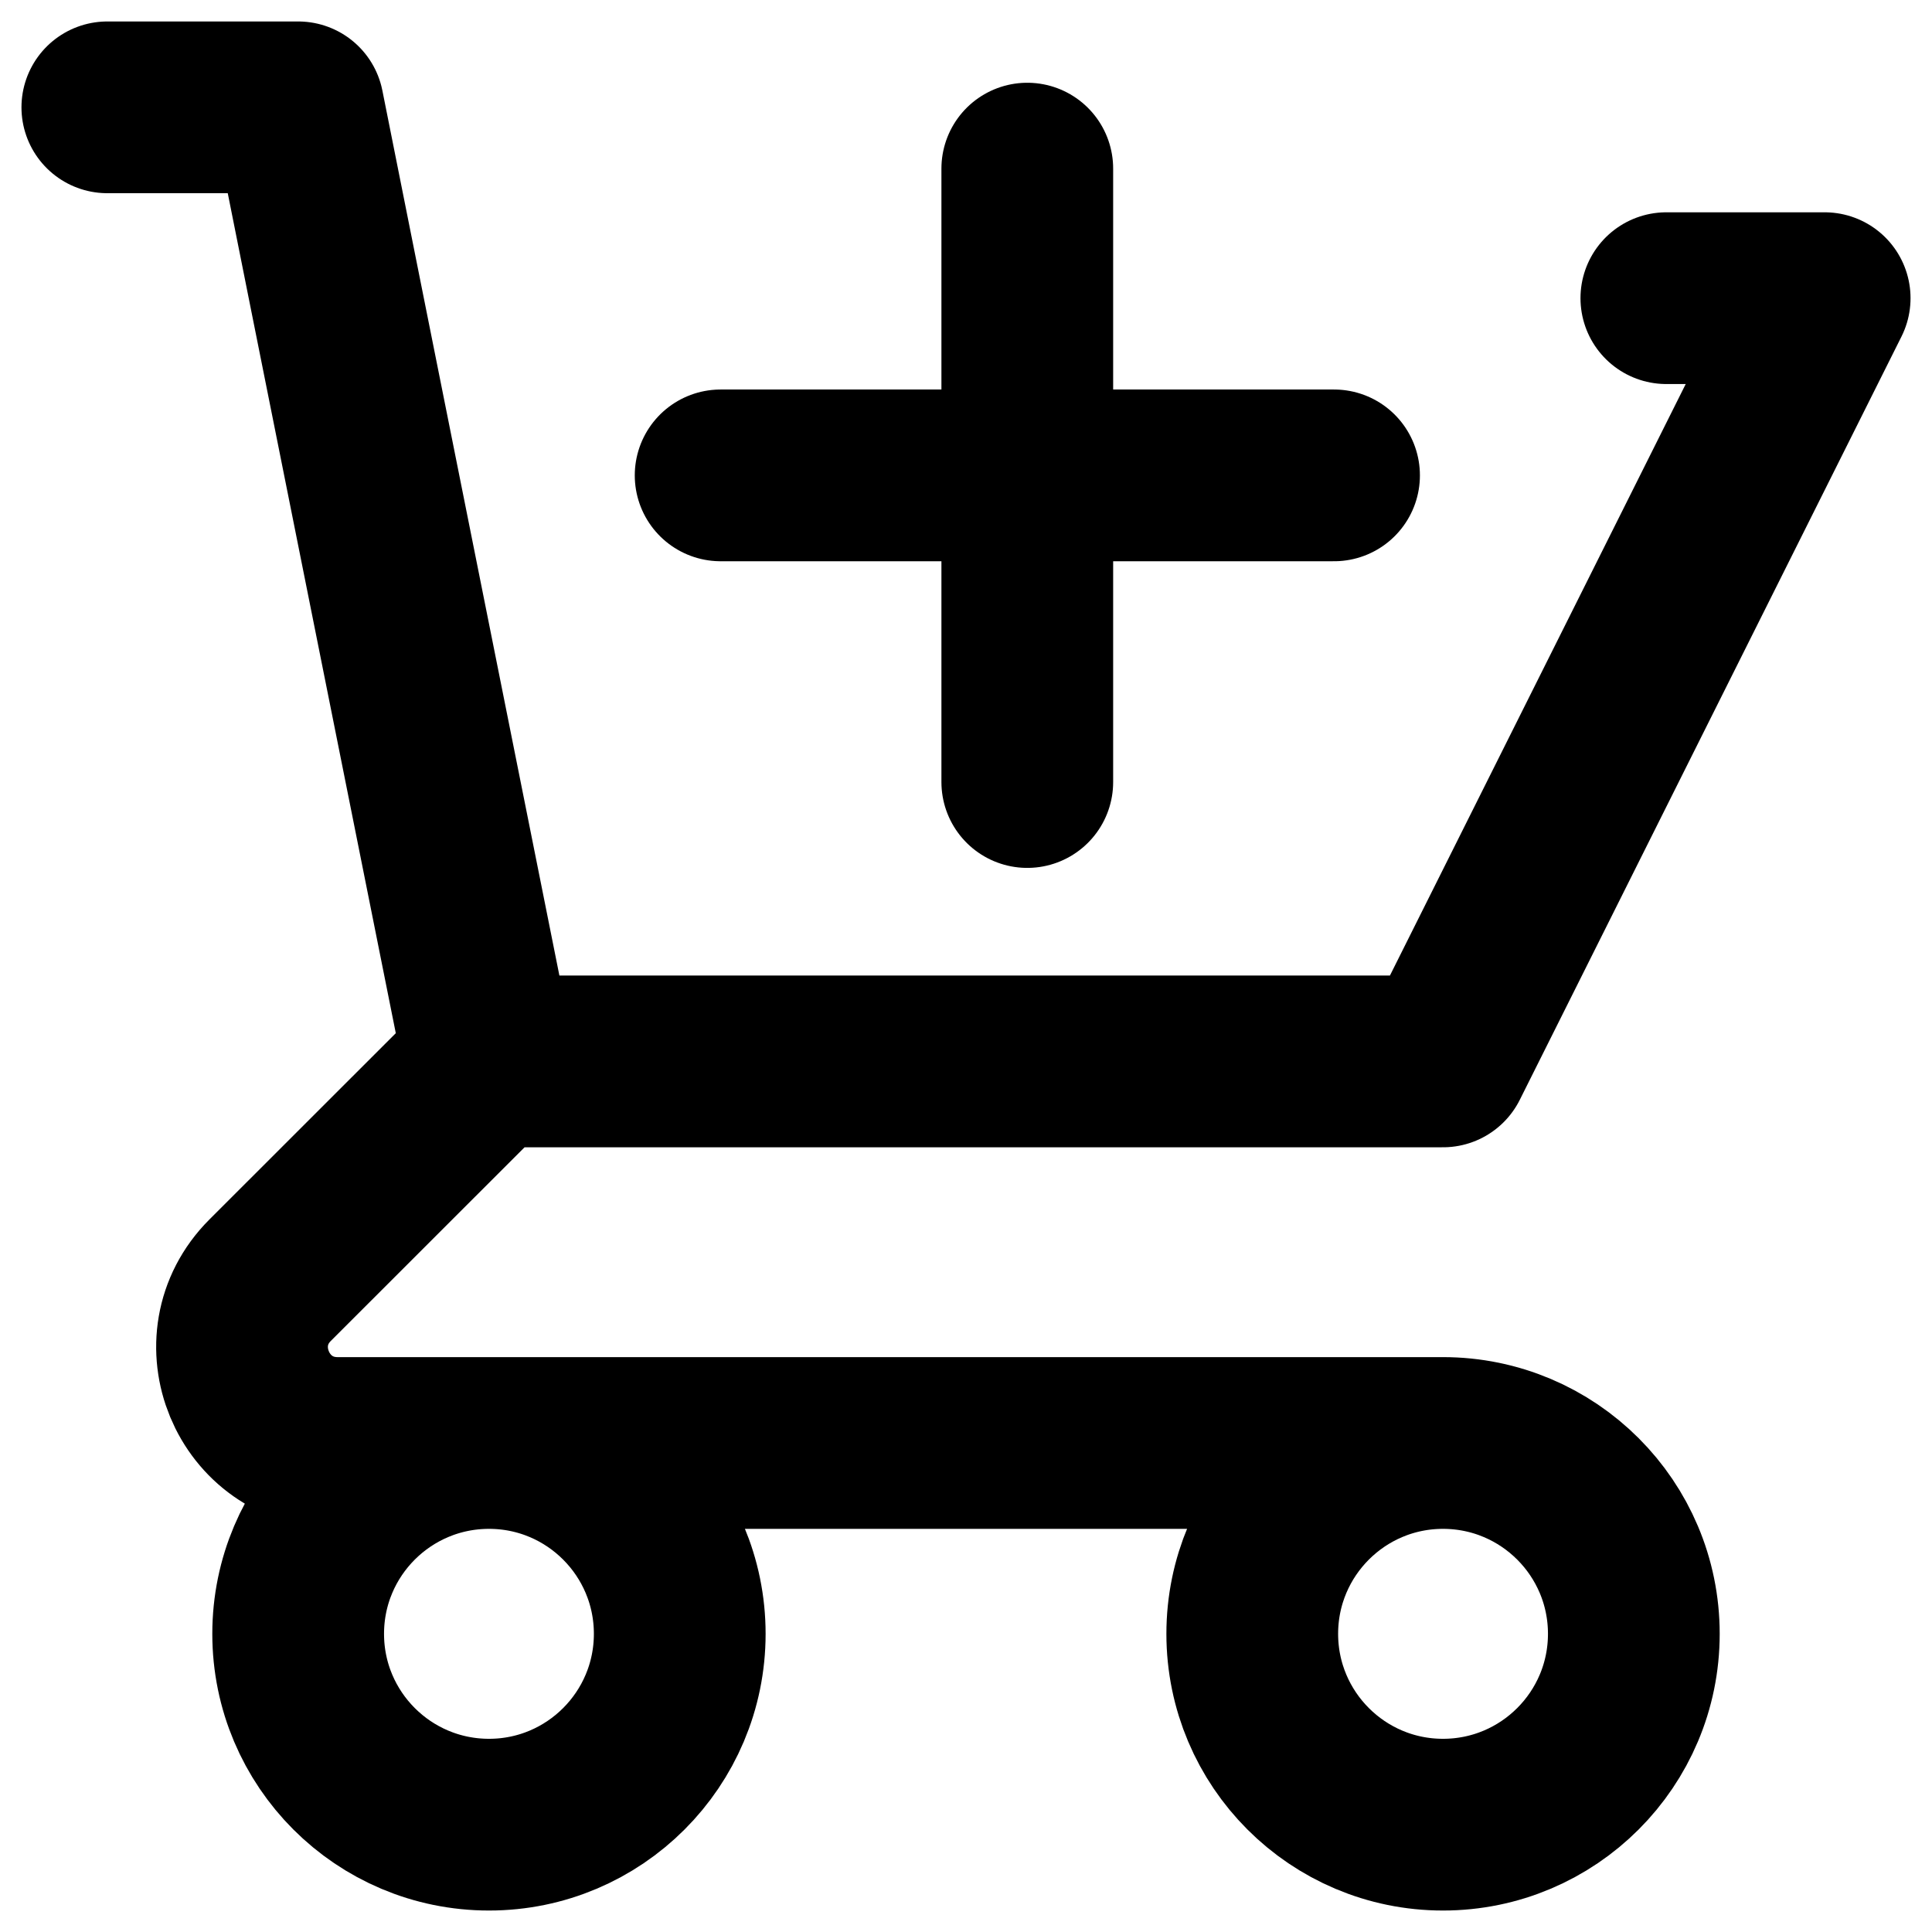
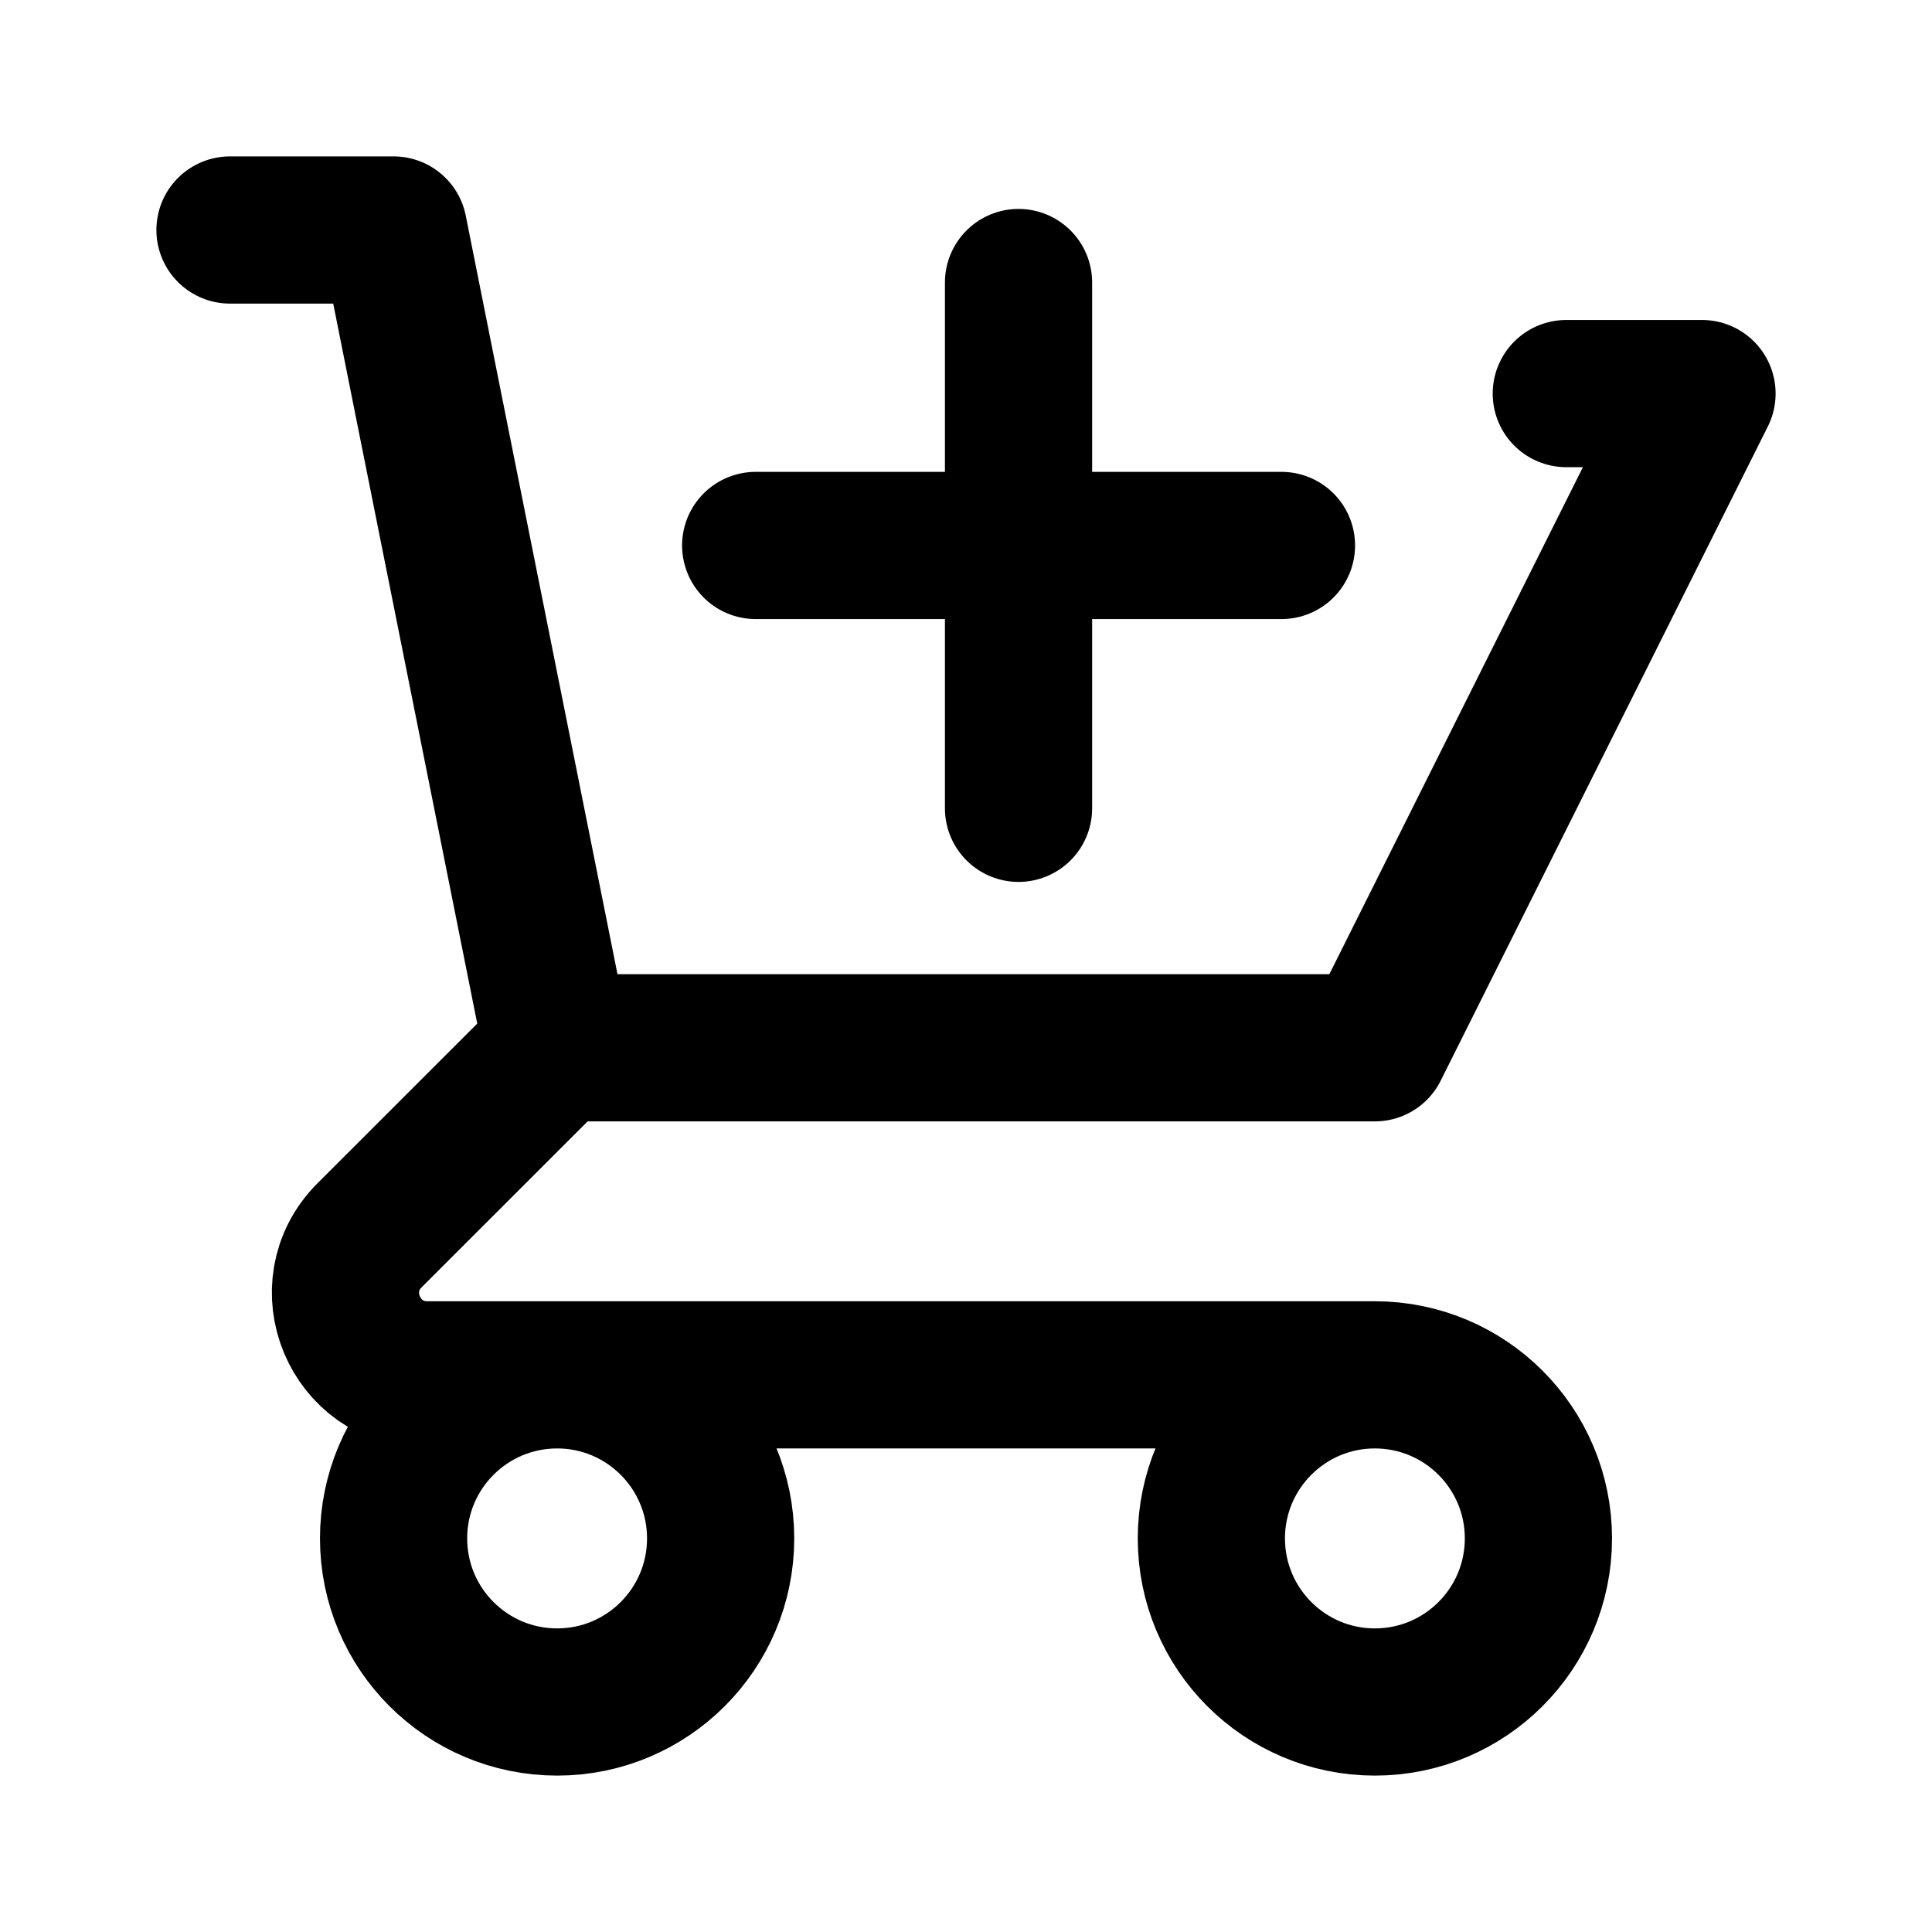
- <svg xmlns="http://www.w3.org/2000/svg" width="18" height="18" viewBox="0 0 18 18">
-   <path fill="none" stroke="#000" stroke-linecap="round" stroke-linejoin="round" stroke-width="1.6" d="M1,1 L2.778,1 L3.133,2.778 M4.556,9.889 L13.444,9.889 L17,2.778 L15.525,2.778 M4.556,9.889 L3.133,2.778 M4.556,9.889 L2.517,11.927 C1.957,12.487 2.354,13.444 3.146,13.444 L13.444,13.444 M13.444,13.444 C12.463,13.444 11.667,14.24 11.667,15.222 C11.667,16.204 12.463,17 13.444,17 C14.426,17 15.222,16.204 15.222,15.222 C15.222,14.24 14.426,13.444 13.444,13.444 Z M6.333,15.222 C6.333,16.204 5.537,17 4.556,17 C3.574,17 2.778,16.204 2.778,15.222 C2.778,14.24 3.574,13.444 4.556,13.444 C5.537,13.444 6.333,14.24 6.333,15.222 Z M9.571,1.571 L9.571,7.286 M12.429,4.429 L6.714,4.429" />
+ <svg xmlns="http://www.w3.org/2000/svg" width="21" height="21" viewBox="0 0 21 21">
+   <g fill="none" fill-rule="evenodd">
+     <path stroke="#000" stroke-linecap="round" stroke-linejoin="round" stroke-width="1.6" d="M2.5,2.5 L4.278,2.5 L4.633,4.278 M6.056,11.389 L14.944,11.389 L18.5,4.278 L17.025,4.278 M6.056,11.389 L4.633,4.278 M6.056,11.389 L4.017,13.427 C3.457,13.987 3.854,14.944 4.646,14.944 L14.944,14.944 M14.944,14.944 C13.963,14.944 13.167,15.74 13.167,16.722 C13.167,17.704 13.963,18.5 14.944,18.5 C15.926,18.5 16.722,17.704 16.722,16.722 C16.722,15.74 15.926,14.944 14.944,14.944 Z M7.833,16.722 C7.833,17.704 7.037,18.5 6.056,18.5 C5.074,18.5 4.278,17.704 4.278,16.722 C4.278,15.74 5.074,14.944 6.056,14.944 C7.037,14.944 7.833,15.74 7.833,16.722 Z M11.071,3.071 L11.071,8.786 M13.929,5.929 L8.214,5.929" />
+     <rect width="21" height="21" />
+   </g>
</svg>
